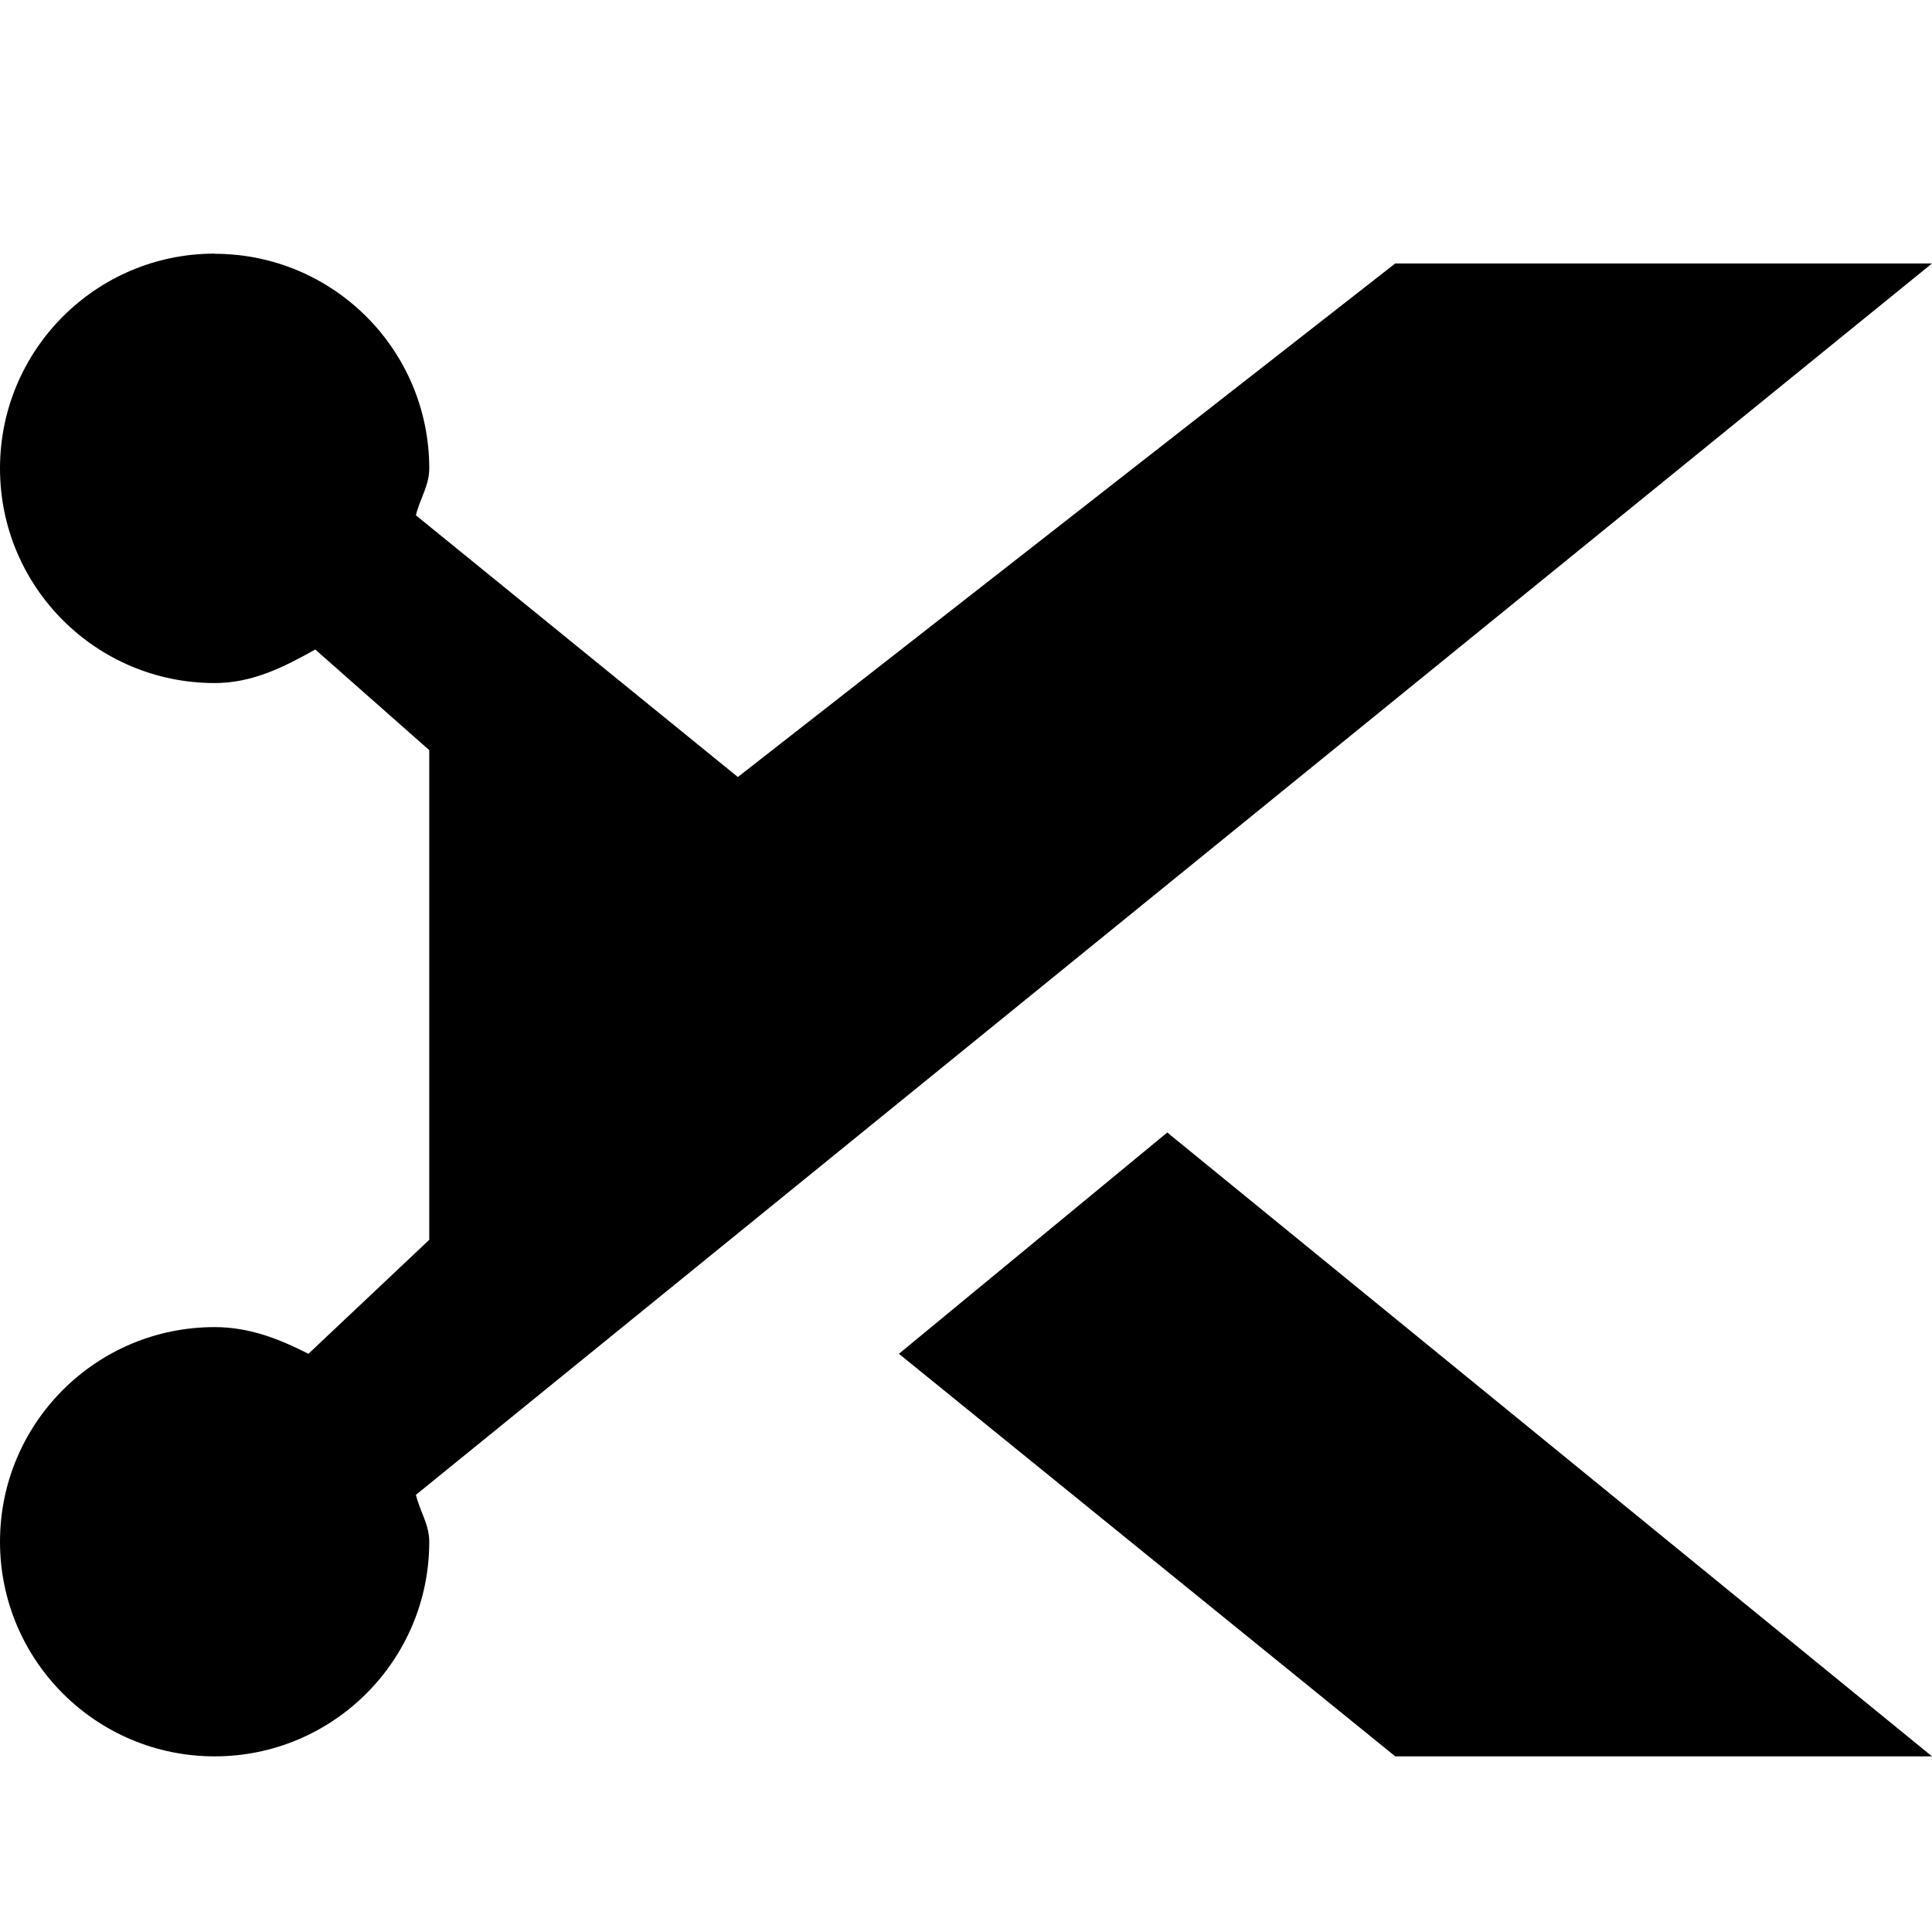
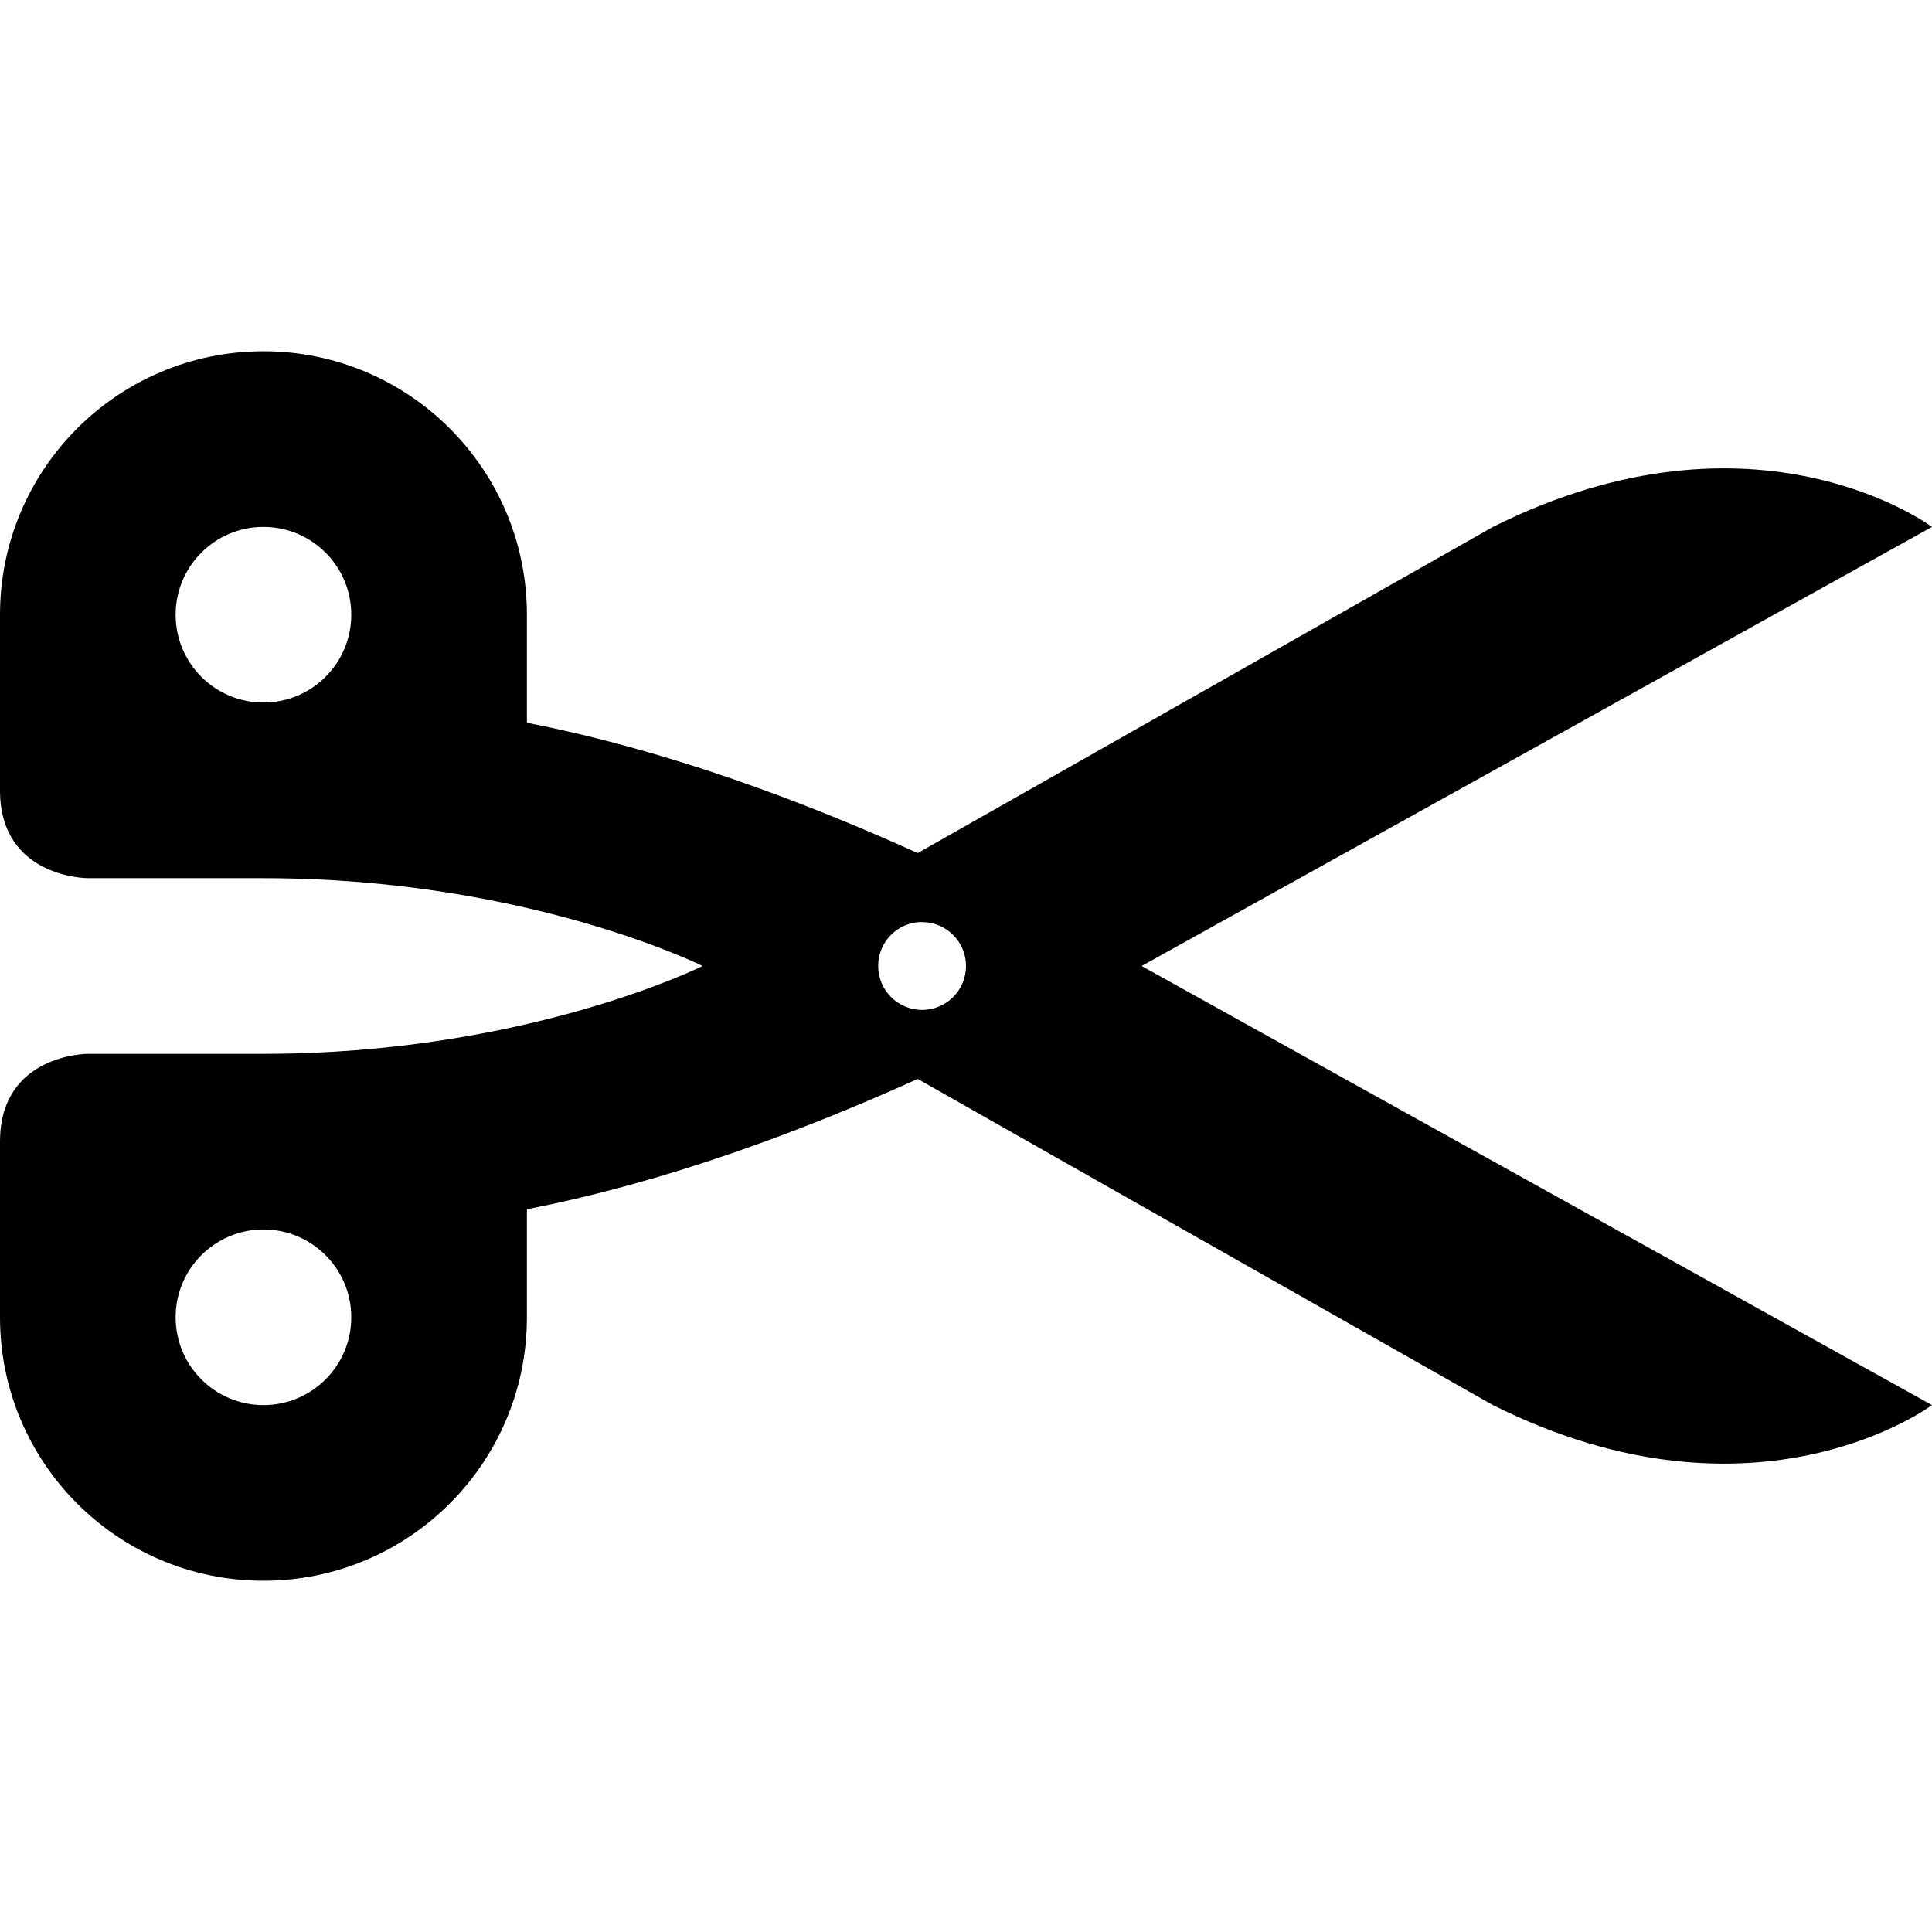
<svg xmlns="http://www.w3.org/2000/svg" version="1.1" width="11" height="11" id="svg4764" viewBox="0 0 11 11">
  <defs id="defs4766" />
-   <path style="fill:#000000;fill-opacity:1" d="M 1.222,1.444 C 0.547,1.444 -1e-7,1.992 -1e-7,2.667 c 0,0.675 0.547,1.222 1.222,1.222 0.217,0 0.396,-0.092 0.573,-0.191 l 0.649,0.573 0,2.788 -0.688,0.649 C 1.591,7.624 1.421,7.556 1.222,7.556 0.547,7.556 -1e-7,8.103 -1e-7,8.778 -1e-7,9.453 0.547,10 1.222,10 1.897,10 2.444,9.453 2.444,8.778 c 0,-0.099 -0.054,-0.175 -0.076,-0.267 L 11,1.5 7.944,1.5 4.201,4.424 2.368,2.934 c 0.022,-0.093 0.076,-0.168 0.076,-0.267 0,-0.675 -0.547,-1.222 -1.222,-1.222 z M 6.646,6.448 5.118,7.708 7.944,10 11,10 Z" id="path3595" />
+   <path style="fill:#000000;fill-opacity:1;fill-rule:evenodd;stroke:none;stroke-width:1px;stroke-linecap:butt;stroke-linejoin:miter;stroke-opacity:1" d="M 1.5 2 A 1.5 1.5 0 0 0 0 3.5 L 0 4.5 C 0 5 0.5 5 0.5 5 L 1.5 5 C 3 5 4 5.5 4 5.5 C 4 5.5 3 6 1.5 6 L 0.5 6 C 0.5 6 1.4802974e-16 6 0 6.5 L 0 7.5 A 1.5 1.5 0 0 0 1.5 9 A 1.5 1.5 0 0 0 3 7.5 L 3 6.885 C 3.808 6.727 4.586 6.432 5.225 6.143 L 8.5 8 C 10 8.75 11 8 11 8 L 6.5 5.5 L 11 3 C 11 3 10 2.25 8.5 3 L 5.225 4.857 C 4.587 4.568 3.808 4.273 3 4.115 L 3 3.504 A 1.5 1.5 0 0 0 3 3.5 A 1.5 1.5 0 0 0 1.5 2 z M 1.5 3 A 0.5 0.5 0 0 1 2 3.5 A 0.5 0.5 0 0 1 1.5 4 A 0.5 0.5 0 0 1 1 3.5 A 0.5 0.5 0 0 1 1.5 3 z M 5.232 5.25 A 0.25 0.25 0 0 1 5.25 5.25 A 0.25 0.25 0 0 1 5.5 5.5 A 0.25 0.25 0 0 1 5.25 5.75 A 0.25 0.25 0 0 1 5 5.5 A 0.25 0.25 0 0 1 5.232 5.25 z M 1.5 7 A 0.5 0.5 0 0 1 2 7.5 A 0.5 0.5 0 0 1 1.5 8 A 0.5 0.5 0 0 1 1 7.5 A 0.5 0.5 0 0 1 1.5 7 z " id="path6232" />
</svg>
